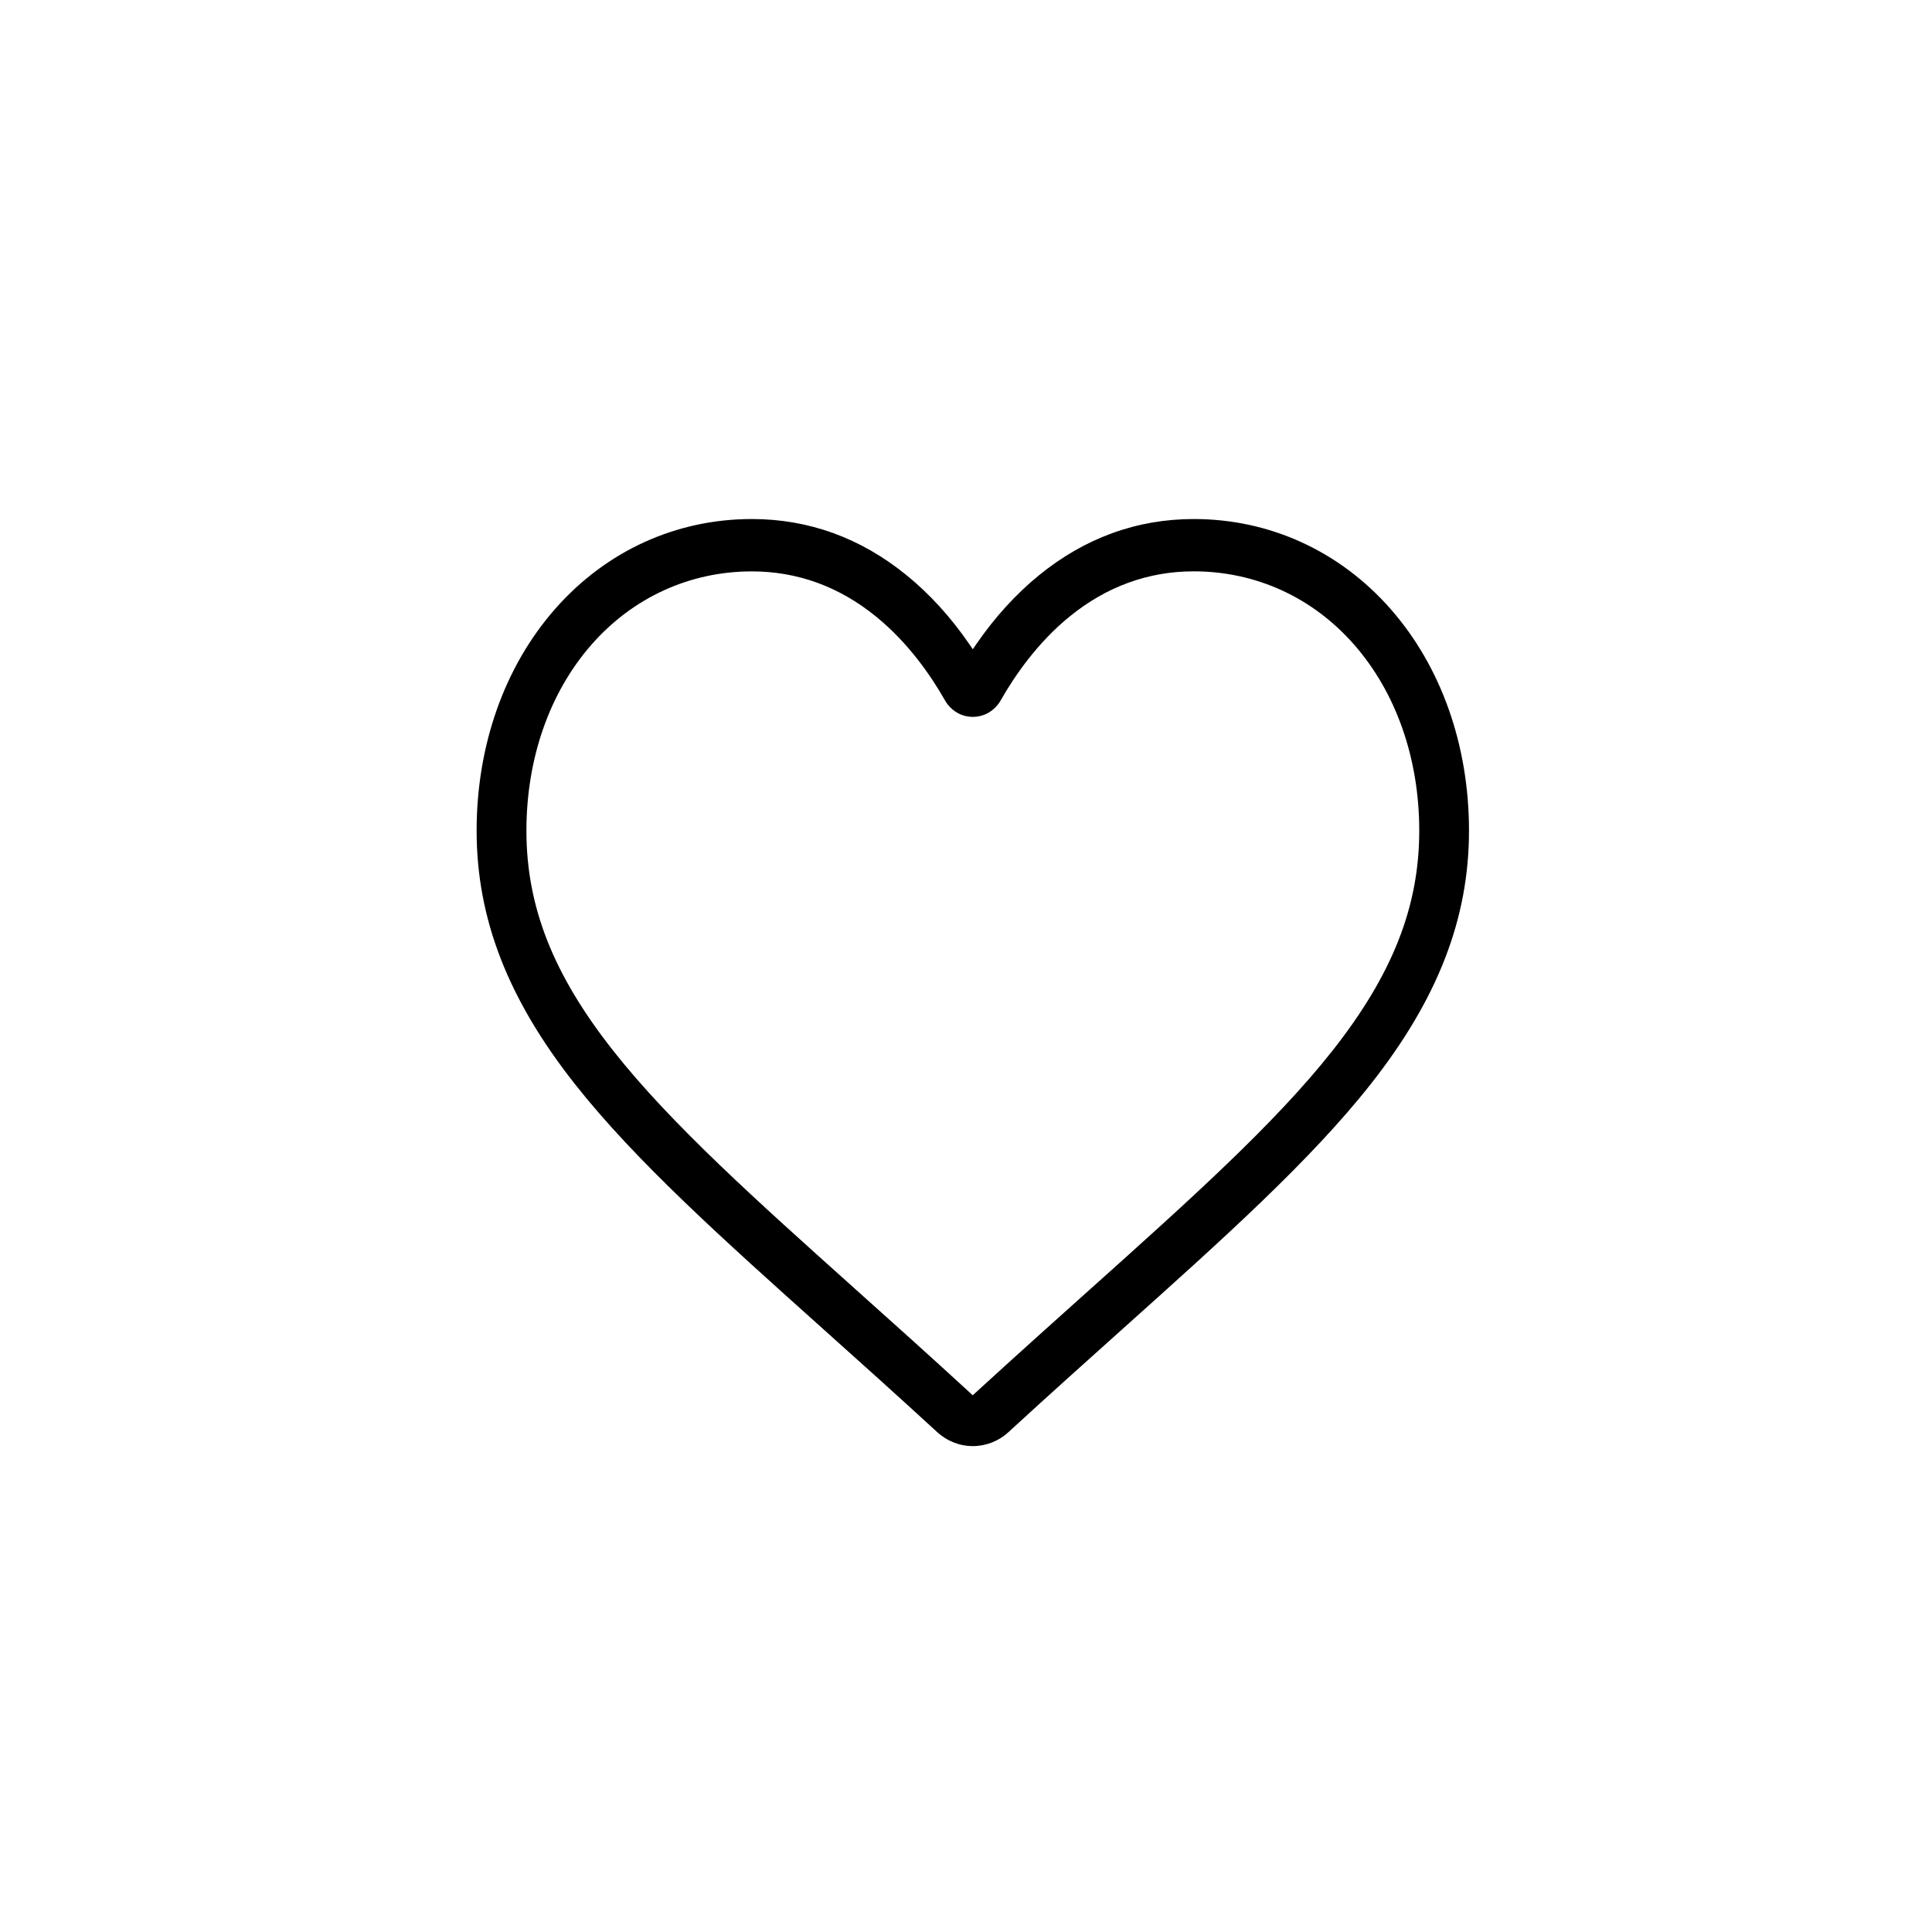
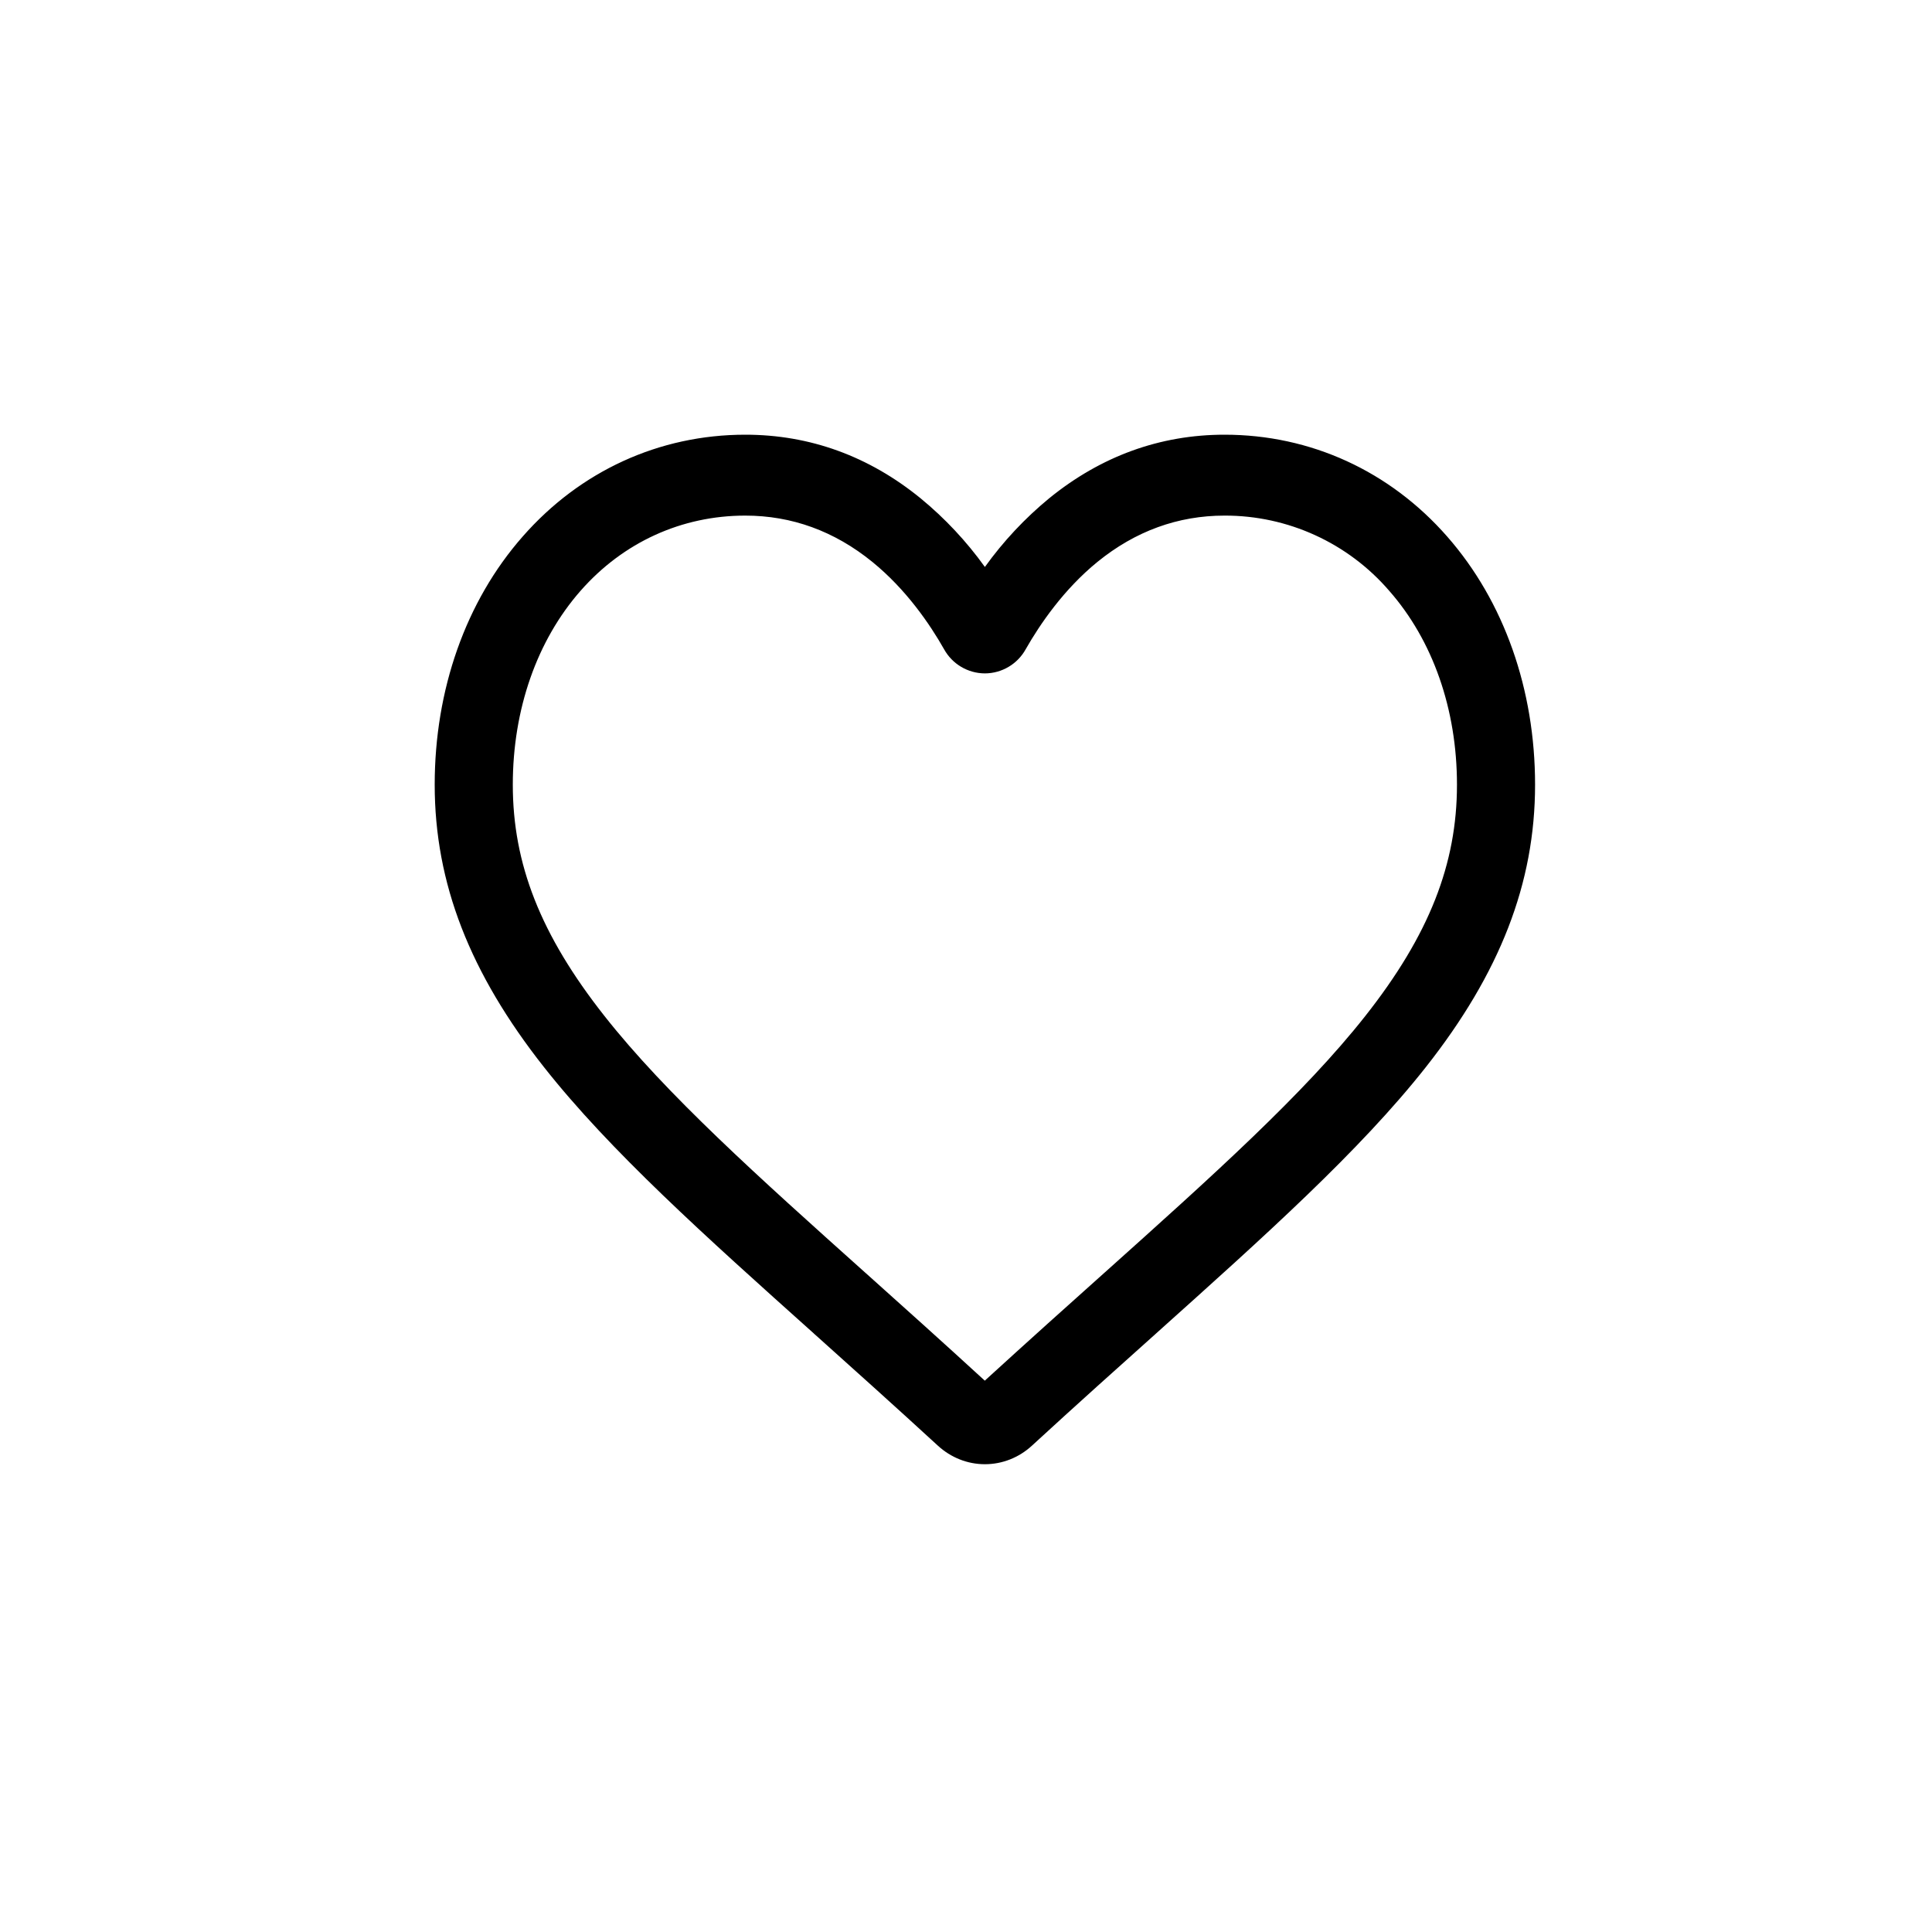
- <svg xmlns="http://www.w3.org/2000/svg" width="40" height="40" viewBox="0 0 40 40">
-   <path d="M20.141 29.94C19.868 29.94 19.605 29.836 19.401 29.648C18.556 28.871 17.752 28.151 17.043 27.516L17.04 27.513C14.954 25.645 13.154 24.031 11.904 22.446C10.515 20.685 9.868 19.018 9.868 17.198C9.868 15.432 10.444 13.804 11.489 12.612C12.544 11.409 13.992 10.746 15.567 10.746C16.743 10.746 17.82 11.137 18.768 11.908C19.247 12.297 19.684 12.777 20.067 13.334L20.141 13.442L20.215 13.334C20.599 12.776 21.036 12.297 21.514 11.908C22.462 11.137 23.539 10.746 24.715 10.746C26.29 10.746 27.738 11.409 28.794 12.612C29.839 13.804 30.414 15.432 30.414 17.198C30.414 19.018 29.767 20.685 28.379 22.446C27.13 24.031 25.329 25.644 23.245 27.512C22.572 28.115 21.734 28.865 20.882 29.648C20.677 29.837 20.414 29.94 20.141 29.94ZM15.567 11.83C14.284 11.83 13.104 12.368 12.246 13.347C11.377 14.338 10.899 15.705 10.899 17.198C10.899 18.773 11.453 20.178 12.697 21.755C13.889 23.268 15.658 24.852 17.706 26.687L17.711 26.692C18.425 27.331 19.235 28.056 20.079 28.832L20.139 28.888L20.2 28.832C21.063 28.042 21.902 27.291 22.576 26.687L22.581 26.683C24.627 24.849 26.394 23.267 27.586 21.755C28.829 20.178 29.384 18.772 29.384 17.198C29.384 15.705 28.905 14.338 28.036 13.347C27.178 12.368 25.999 11.829 24.715 11.829C23.773 11.829 22.908 12.144 22.145 12.765C21.468 13.315 20.997 14.01 20.721 14.496C20.598 14.713 20.381 14.842 20.141 14.842C19.901 14.842 19.685 14.713 19.562 14.496C19.286 14.01 18.815 13.315 18.137 12.765C17.374 12.144 16.509 11.83 15.567 11.83Z" stroke-width="0.5" />
+ <svg xmlns="http://www.w3.org/2000/svg" width="40" height="40">
+   <path d="M20.391 30.066c-.296 0-.581-.113-.803-.317-.916-.842-1.788-1.623-2.557-2.313l-.003-.003c-2.262-2.026-4.215-3.775-5.57-5.495-1.507-1.91-2.208-3.718-2.208-5.69 0-1.916.624-3.682 1.757-4.974 1.145-1.305 2.716-2.024 4.424-2.024 1.275 0 2.443.424 3.47 1.26.52.422.994.942 1.409 1.546l.08.117.081-.117a7.362 7.362 0 011.409-1.546c1.028-.836 2.196-1.26 3.471-1.26 1.708 0 3.279.719 4.424 2.024 1.133 1.292 1.757 3.058 1.757 4.973 0 1.973-.702 3.782-2.207 5.691-1.355 1.72-3.307 3.469-5.568 5.494-.73.654-1.638 1.468-2.563 2.317a1.186 1.186 0 01-.803.317zm-4.96-19.64a4.735 4.735 0 00-3.602 1.644c-.943 1.075-1.461 2.558-1.461 4.177 0 1.708.601 3.231 1.95 4.942 1.293 1.64 3.211 3.36 5.432 5.35l.006.004c.774.693 1.652 1.48 2.567 2.321l.066.06.065-.06c.937-.857 1.846-1.671 2.577-2.326l.006-.005c2.22-1.988 4.136-3.705 5.428-5.344 1.348-1.71 1.95-3.235 1.95-4.942 0-1.619-.52-3.102-1.462-4.177a4.735 4.735 0 00-3.601-1.645c-1.022 0-1.96.341-2.788 1.014-.734.597-1.245 1.35-1.544 1.878a.72.72 0 01-.629.375.72.72 0 01-.629-.375c-.299-.527-.81-1.28-1.544-1.878-.828-.673-1.766-1.014-2.787-1.014z" />
+   <path fill-rule="evenodd" clip-rule="evenodd" d="M15.43 9.5c-1.634 0-3.137.687-4.235 1.939C10.107 12.68 9.5 14.386 9.5 16.247c0 1.905.674 3.66 2.154 5.537 1.34 1.698 3.273 3.432 5.54 5.463l.008.007.003.003.064.057c.751.673 1.6 1.433 2.488 2.25a.936.936 0 00.634.252.936.936 0 00.634-.251c.924-.849 1.831-1.662 2.56-2.315l.005-.004c2.266-2.03 4.2-3.764 5.539-5.462 1.479-1.876 2.153-3.632 2.153-5.537 0-1.862-.607-3.567-1.695-4.808-1.099-1.252-2.601-1.939-4.236-1.939-1.215 0-2.328.403-3.313 1.204a7.109 7.109 0 00-1.36 1.494l-.287.416-.287-.416a7.1 7.1 0 00-1.36-1.494C17.76 9.903 16.646 9.5 15.431 9.5zm4.96 2.237a7.49 7.49 0 00-1.33-1.42C17.989 9.444 16.766 9 15.43 9c-1.78 0-3.42.751-4.61 2.11C9.641 12.451 9 14.28 9 16.246c0 2.042.729 3.903 2.261 5.846 1.37 1.738 3.339 3.501 5.593 5.52l.002.003.079.07c.751.674 1.597 1.432 2.484 2.247.267.245.612.383.972.383s.705-.137.973-.383c.92-.846 1.826-1.657 2.556-2.31l.022-.02c2.247-2.015 4.212-3.775 5.58-5.51 1.531-1.943 2.26-3.804 2.26-5.846 0-1.968-.641-3.795-1.82-5.138C28.773 9.751 27.133 9 25.353 9c-1.336 0-2.559.445-3.63 1.316a7.523 7.523 0 00-1.331 1.421zm2.017-.492c.87-.707 1.863-1.07 2.945-1.07 1.465 0 2.812.616 3.79 1.73.987 1.127 1.523 2.671 1.523 4.342 0 1.777-.63 3.354-2.004 5.096-1.304 1.655-3.231 3.382-5.436 5.357l-.025.023-.004.003c-.73.654-1.638 1.468-2.573 2.323l-.235.215-.234-.216a263.651 263.651 0 00-2.56-2.314l-.003-.003-.007-.007-.015-.013c-2.21-1.98-4.141-3.71-5.448-5.368-1.373-1.742-2.003-3.318-2.003-5.096 0-1.67.535-3.215 1.522-4.341a4.986 4.986 0 013.79-1.73c1.082 0 2.076.362 2.946 1.07.768.623 1.297 1.406 1.604 1.947a.47.47 0 00.411.25.47.47 0 00.411-.25c.308-.54.837-1.323 1.605-1.948zm.315.388c-.7.57-1.193 1.294-1.485 1.807a.97.97 0 01-.846.502.97.97 0 01-.846-.502c-.29-.512-.783-1.237-1.485-1.807-.785-.638-1.668-.958-2.63-.958-1.319 0-2.53.553-3.413 1.56-.897 1.023-1.4 2.445-1.4 4.012 0 1.638.573 3.108 1.897 4.787 1.276 1.62 3.175 3.322 5.401 5.316l.008.007.006.005c.743.666 1.583 1.418 2.46 2.223.901-.823 1.771-1.603 2.476-2.233l.003-.003.004-.003c2.224-1.993 4.121-3.694 5.396-5.312 1.324-1.679 1.897-3.15 1.897-4.787 0-1.567-.502-2.989-1.4-4.012a4.485 4.485 0 00-3.413-1.56c-.962 0-1.845.32-2.63.958z" />
</svg>
